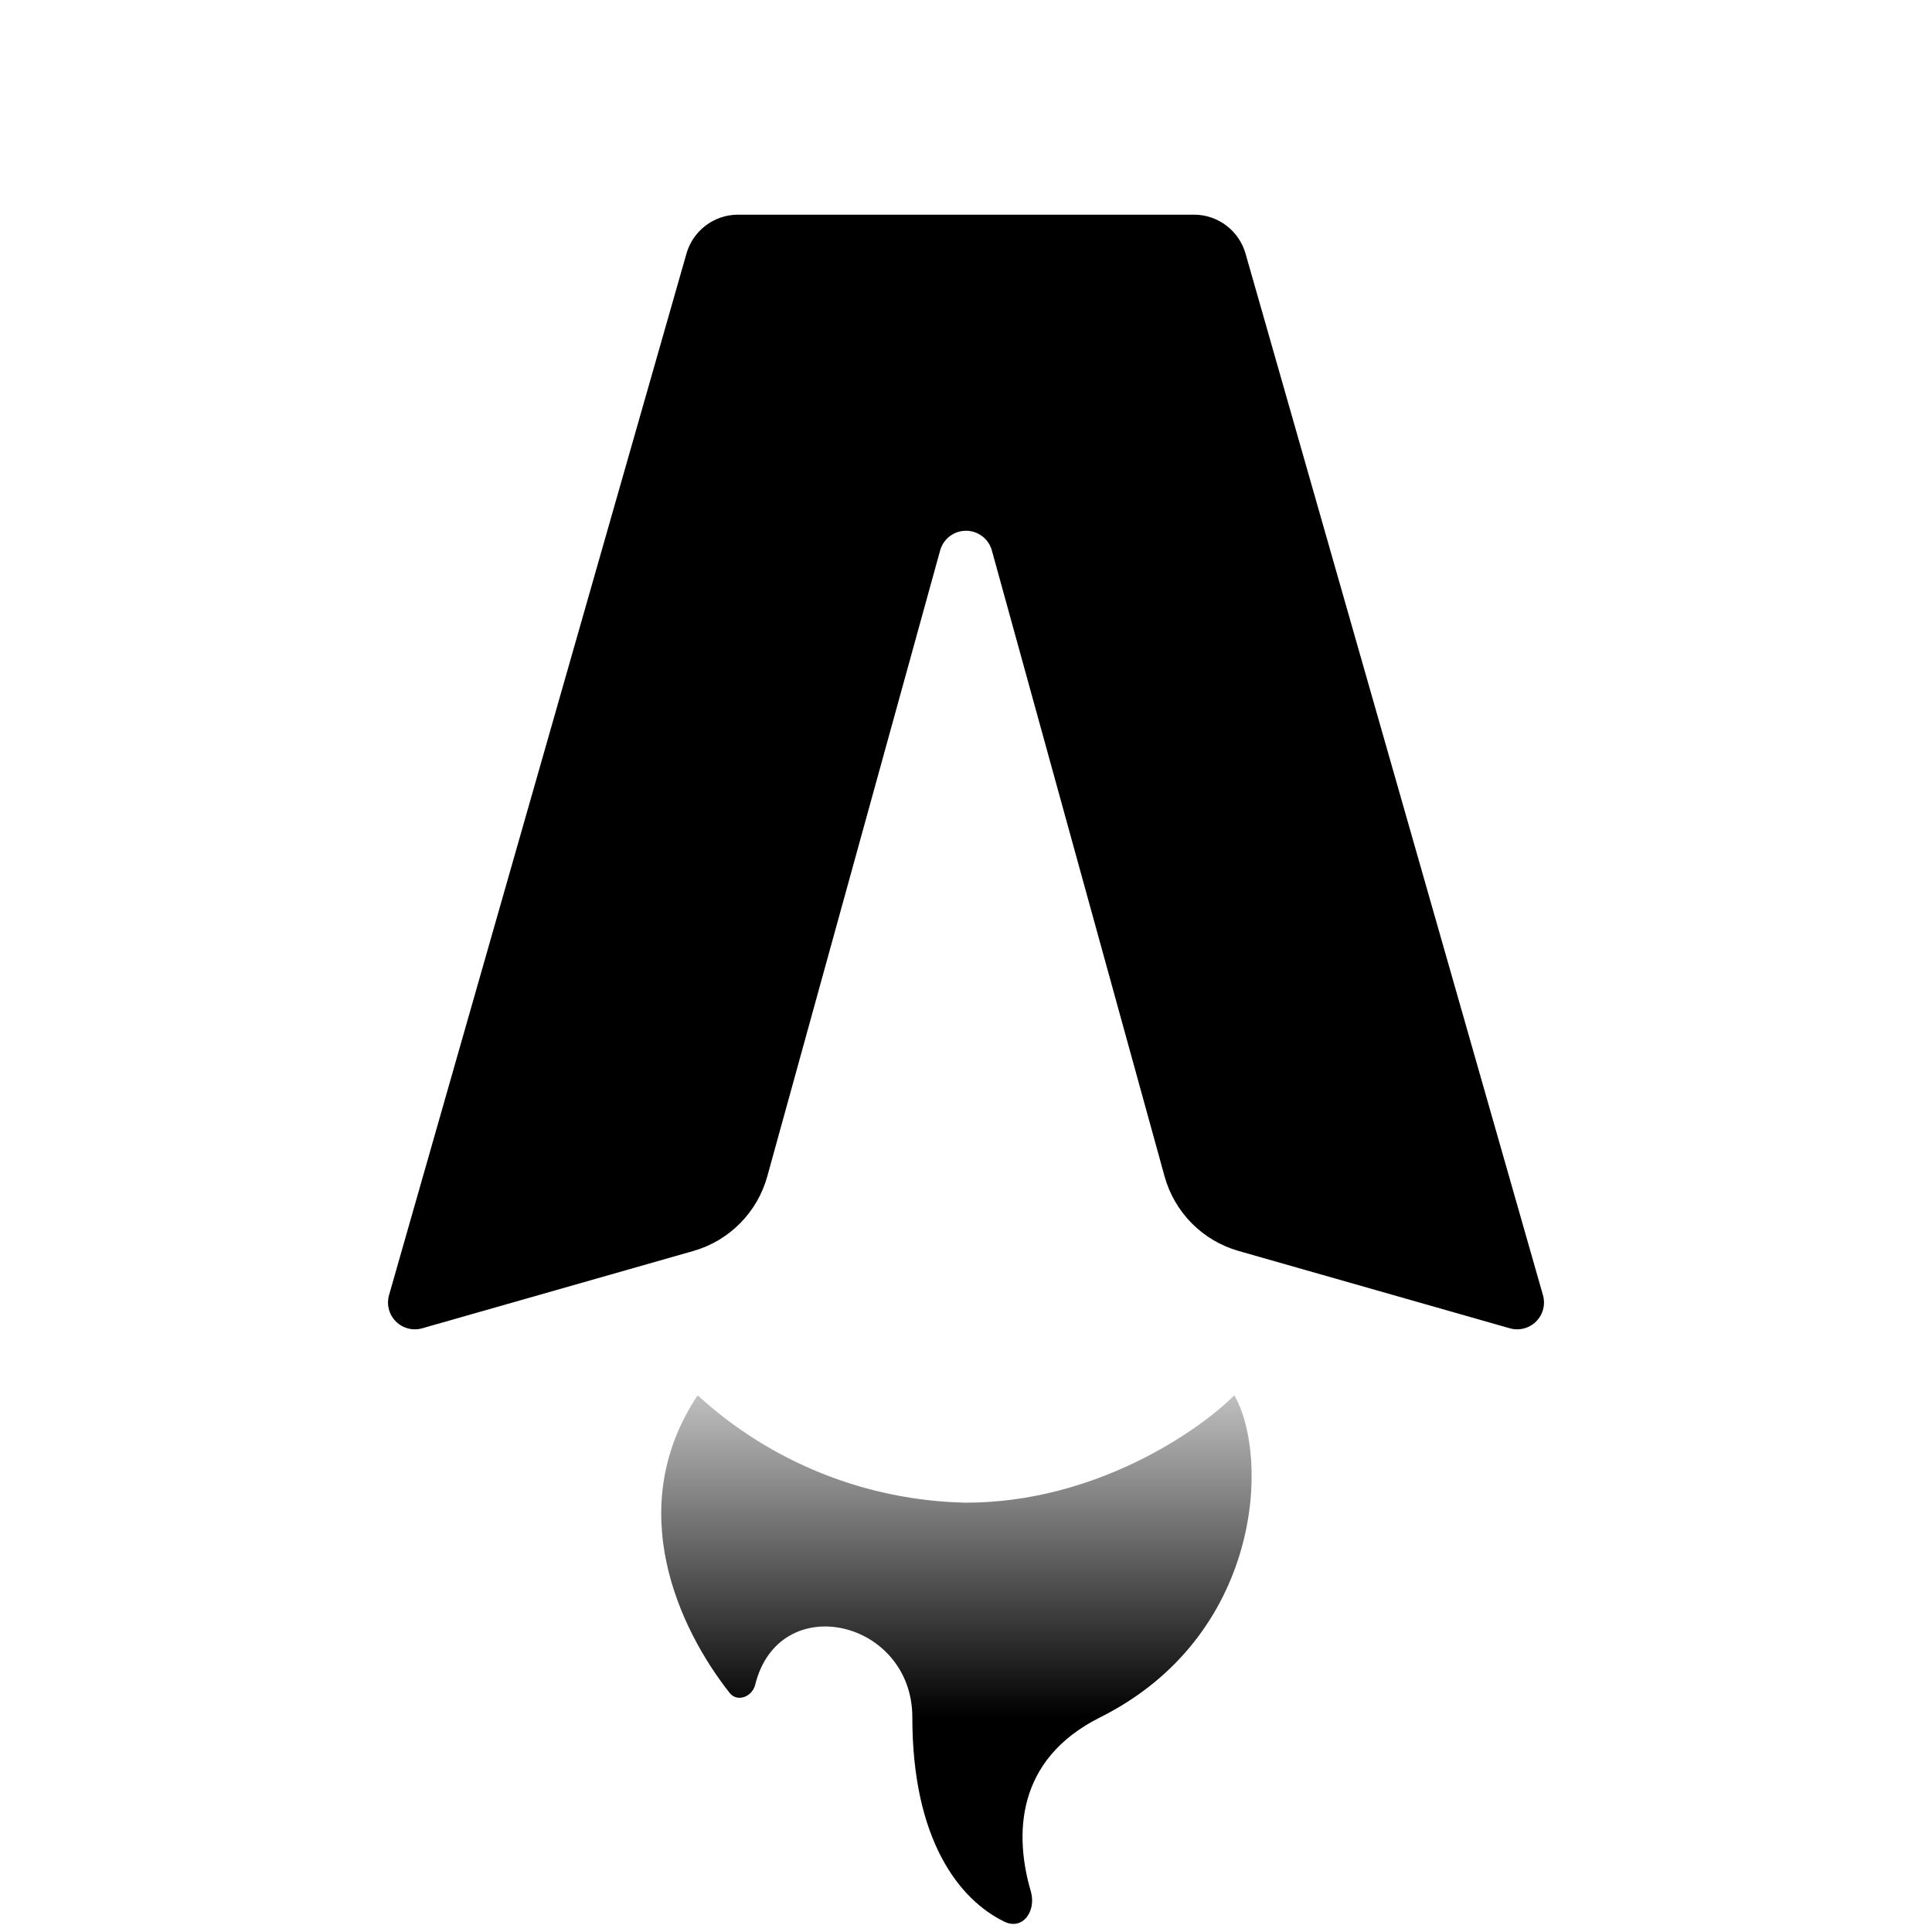
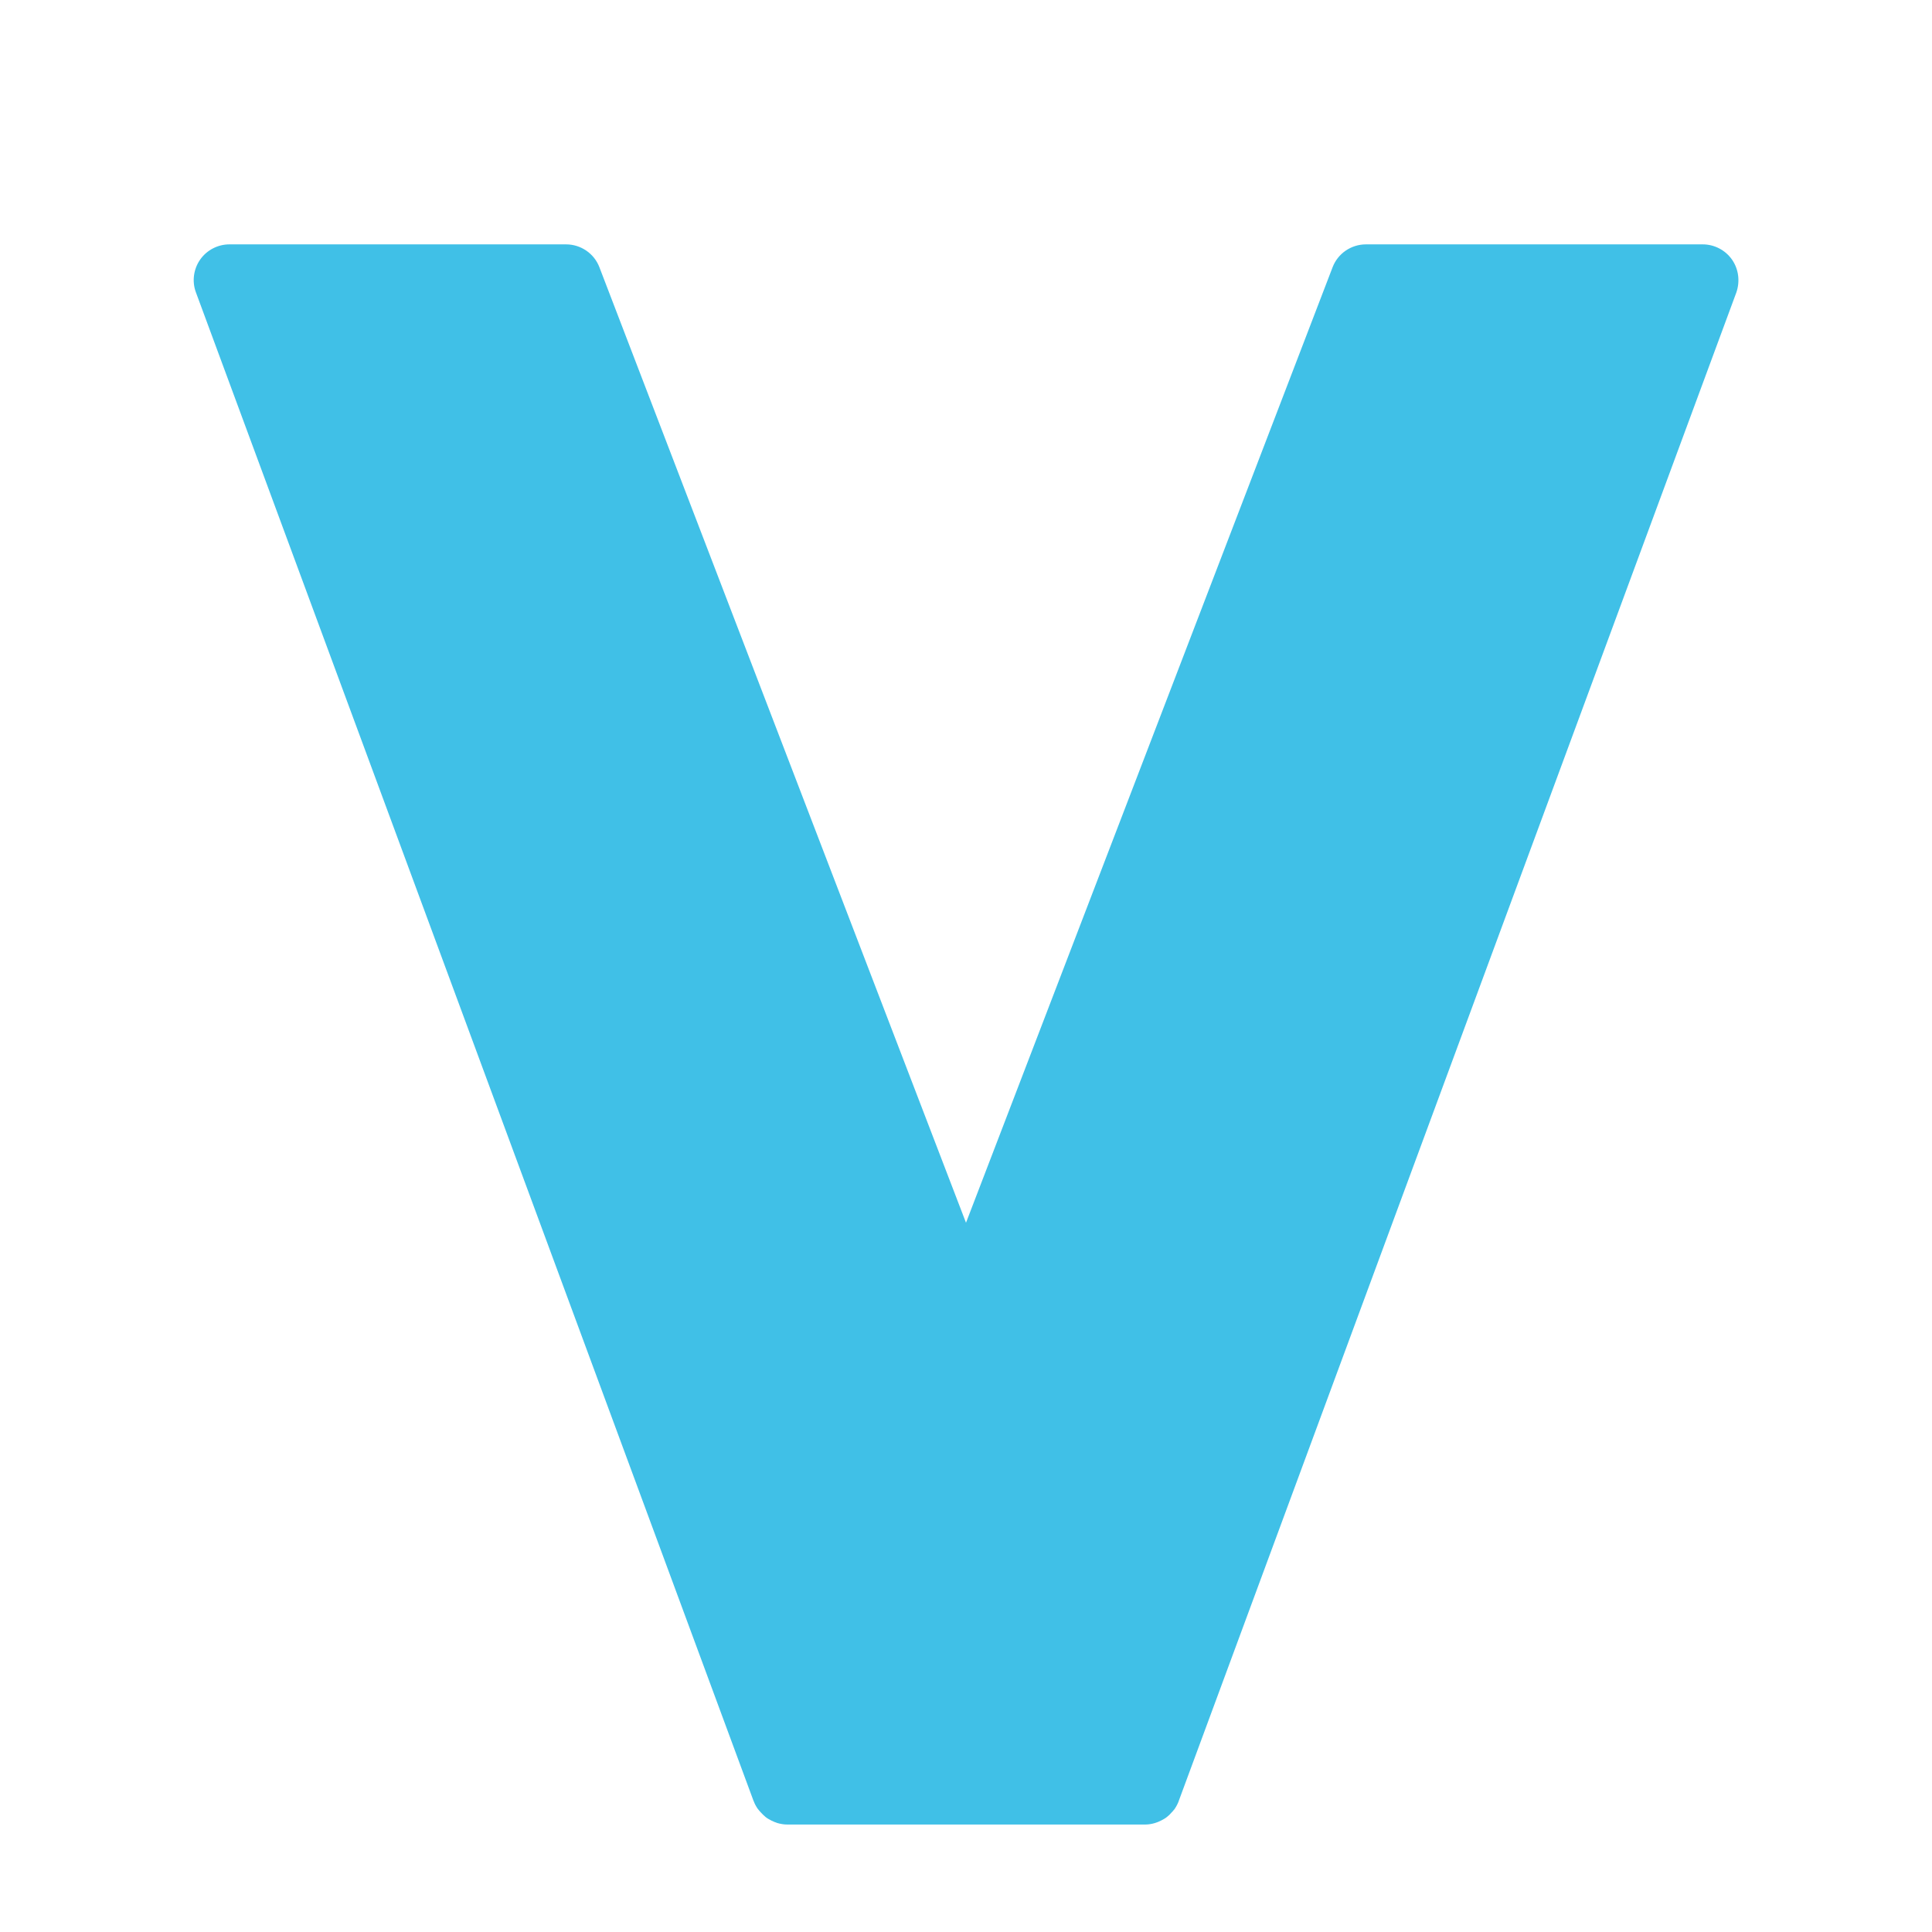
- <svg xmlns="http://www.w3.org/2000/svg" fill="none" viewBox="0 0 36 36">
-   <path fill="#000" d="M22.25 4h-8.5a1 1 0 0 0-.96.73l-5.54 19.4a.5.5 0 0 0 .62.62l5.05-1.44a2 2 0 0 0 1.38-1.4l3.22-11.66a.5.5 0 0 1 .96 0l3.22 11.67a2 2 0 0 0 1.38 1.39l5.05 1.44a.5.5 0 0 0 .62-.62l-5.54-19.4a1 1 0 0 0-.96-.73Z" />
-   <path fill="url(#gradient)" d="M18 28a7.63 7.63 0 0 1-5-2c-1.4 2.1-.35 4.35.6 5.55.14.17.41.07.47-.15.44-1.8 2.93-1.22 2.93.6 0 2.28.87 3.4 1.72 3.81.34.16.59-.2.49-.56-.31-1.05-.29-2.46 1.29-3.25 3-1.5 3.17-4.83 2.5-6-.67.67-2.6 2-5 2Z" />
-   <defs>
-     <linearGradient id="gradient" x1="16" x2="16" y1="32" y2="24" gradientUnits="userSpaceOnUse">
-       <stop stop-color="#000" />
-       <stop offset="1" stop-color="#000" stop-opacity="0" />
-     </linearGradient>
-   </defs>
-   <style>
-     @media (prefers-color-scheme:dark){:root{filter:invert(100%)}}
-   </style>
+ <svg xmlns="http://www.w3.org/2000/svg" enable-background="new 0 0 128 128" viewBox="0 0 128 128">
+   <path d="m114.75 17.2c-.44-.63-1.17-1.01-1.94-1.01h-22.31c-.98 0-1.86.6-2.21 1.51l-24.29 63.31-24.29-63.31c-.35-.91-1.23-1.51-2.21-1.51h-22.3c-.77 0-1.5.38-1.94 1.01s-.55 1.45-.28 2.17l36.95 99.96c.01 0 .01 0 .01.01.06.18.16.35.27.51.02.02.04.04.05.06.04.06.1.11.14.16.1.11.2.21.32.31.06.05.12.09.19.13.13.08.26.14.4.2.07.02.13.05.19.07.21.06.43.1.66.1h23.71c.23 0 .45-.04.65-.1.07-.02.13-.05.2-.07.14-.06.27-.12.4-.2.07-.04.13-.08.19-.13.12-.09.22-.19.32-.31.05-.05.1-.1.14-.16.02-.02.04-.03.05-.06.11-.16.2-.33.27-.51v-.01l36.95-99.96c.25-.73.15-1.54-.29-2.17z" fill="#40c0e7" />
</svg>
